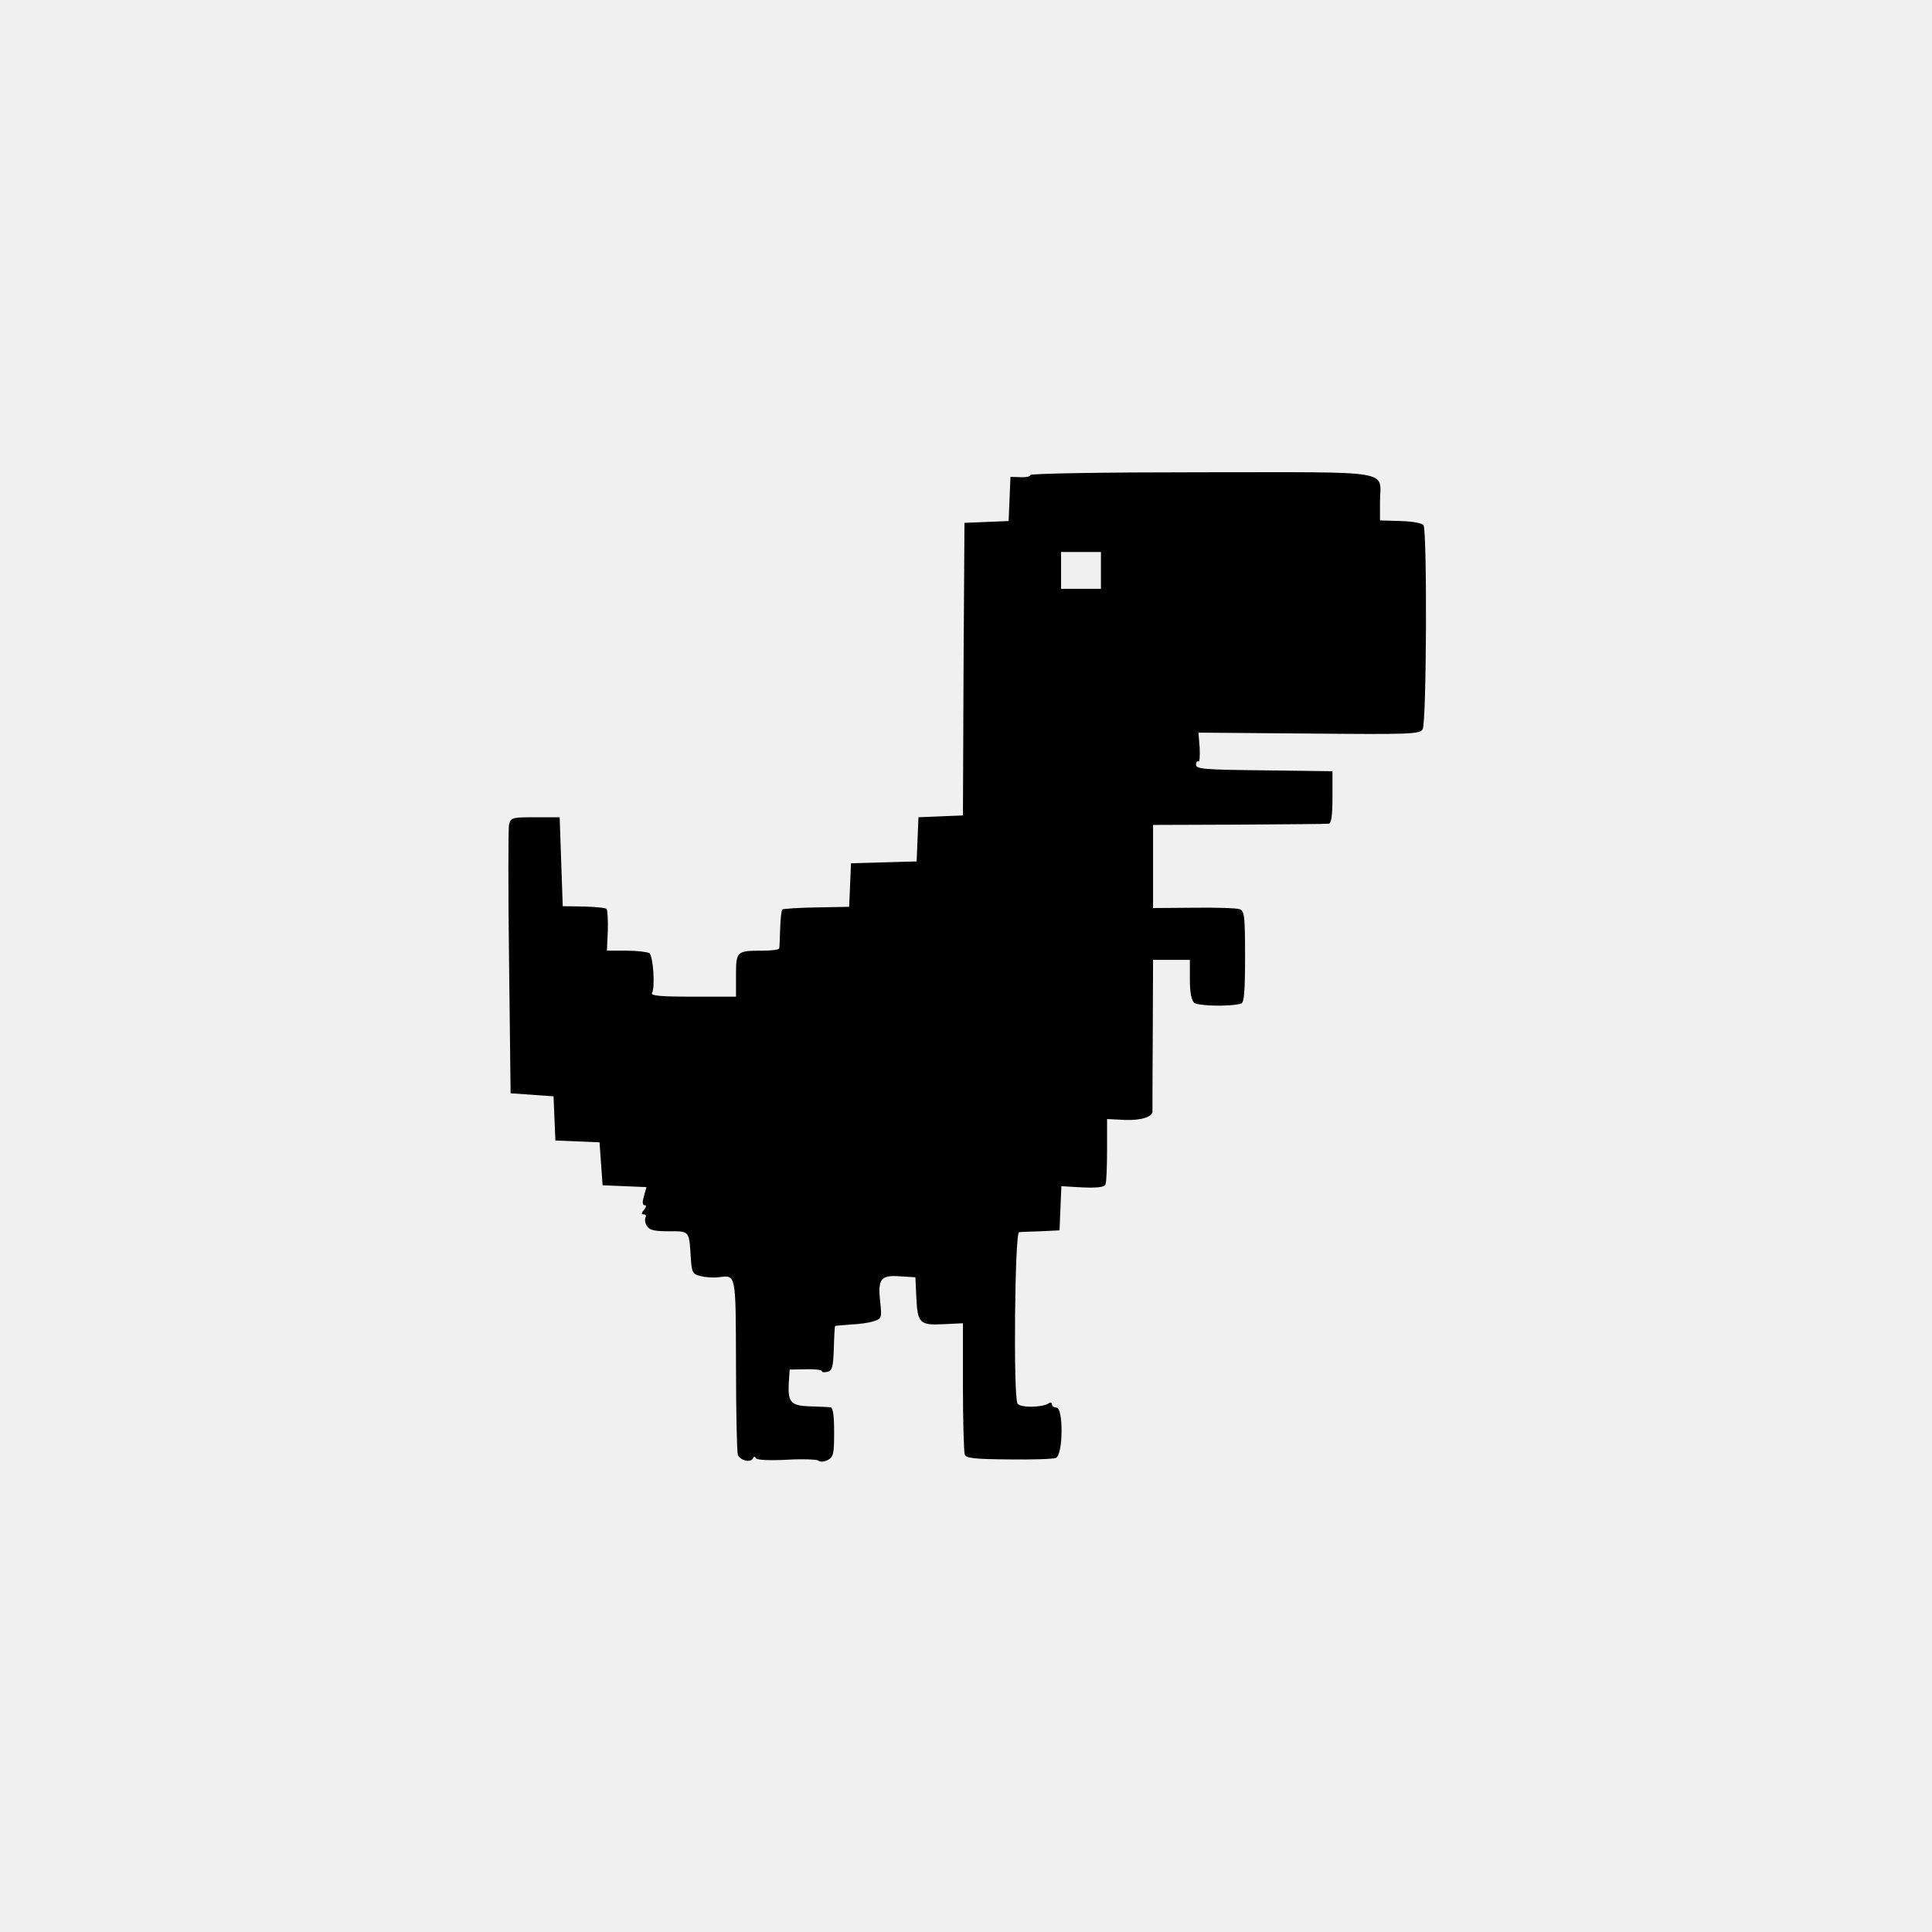
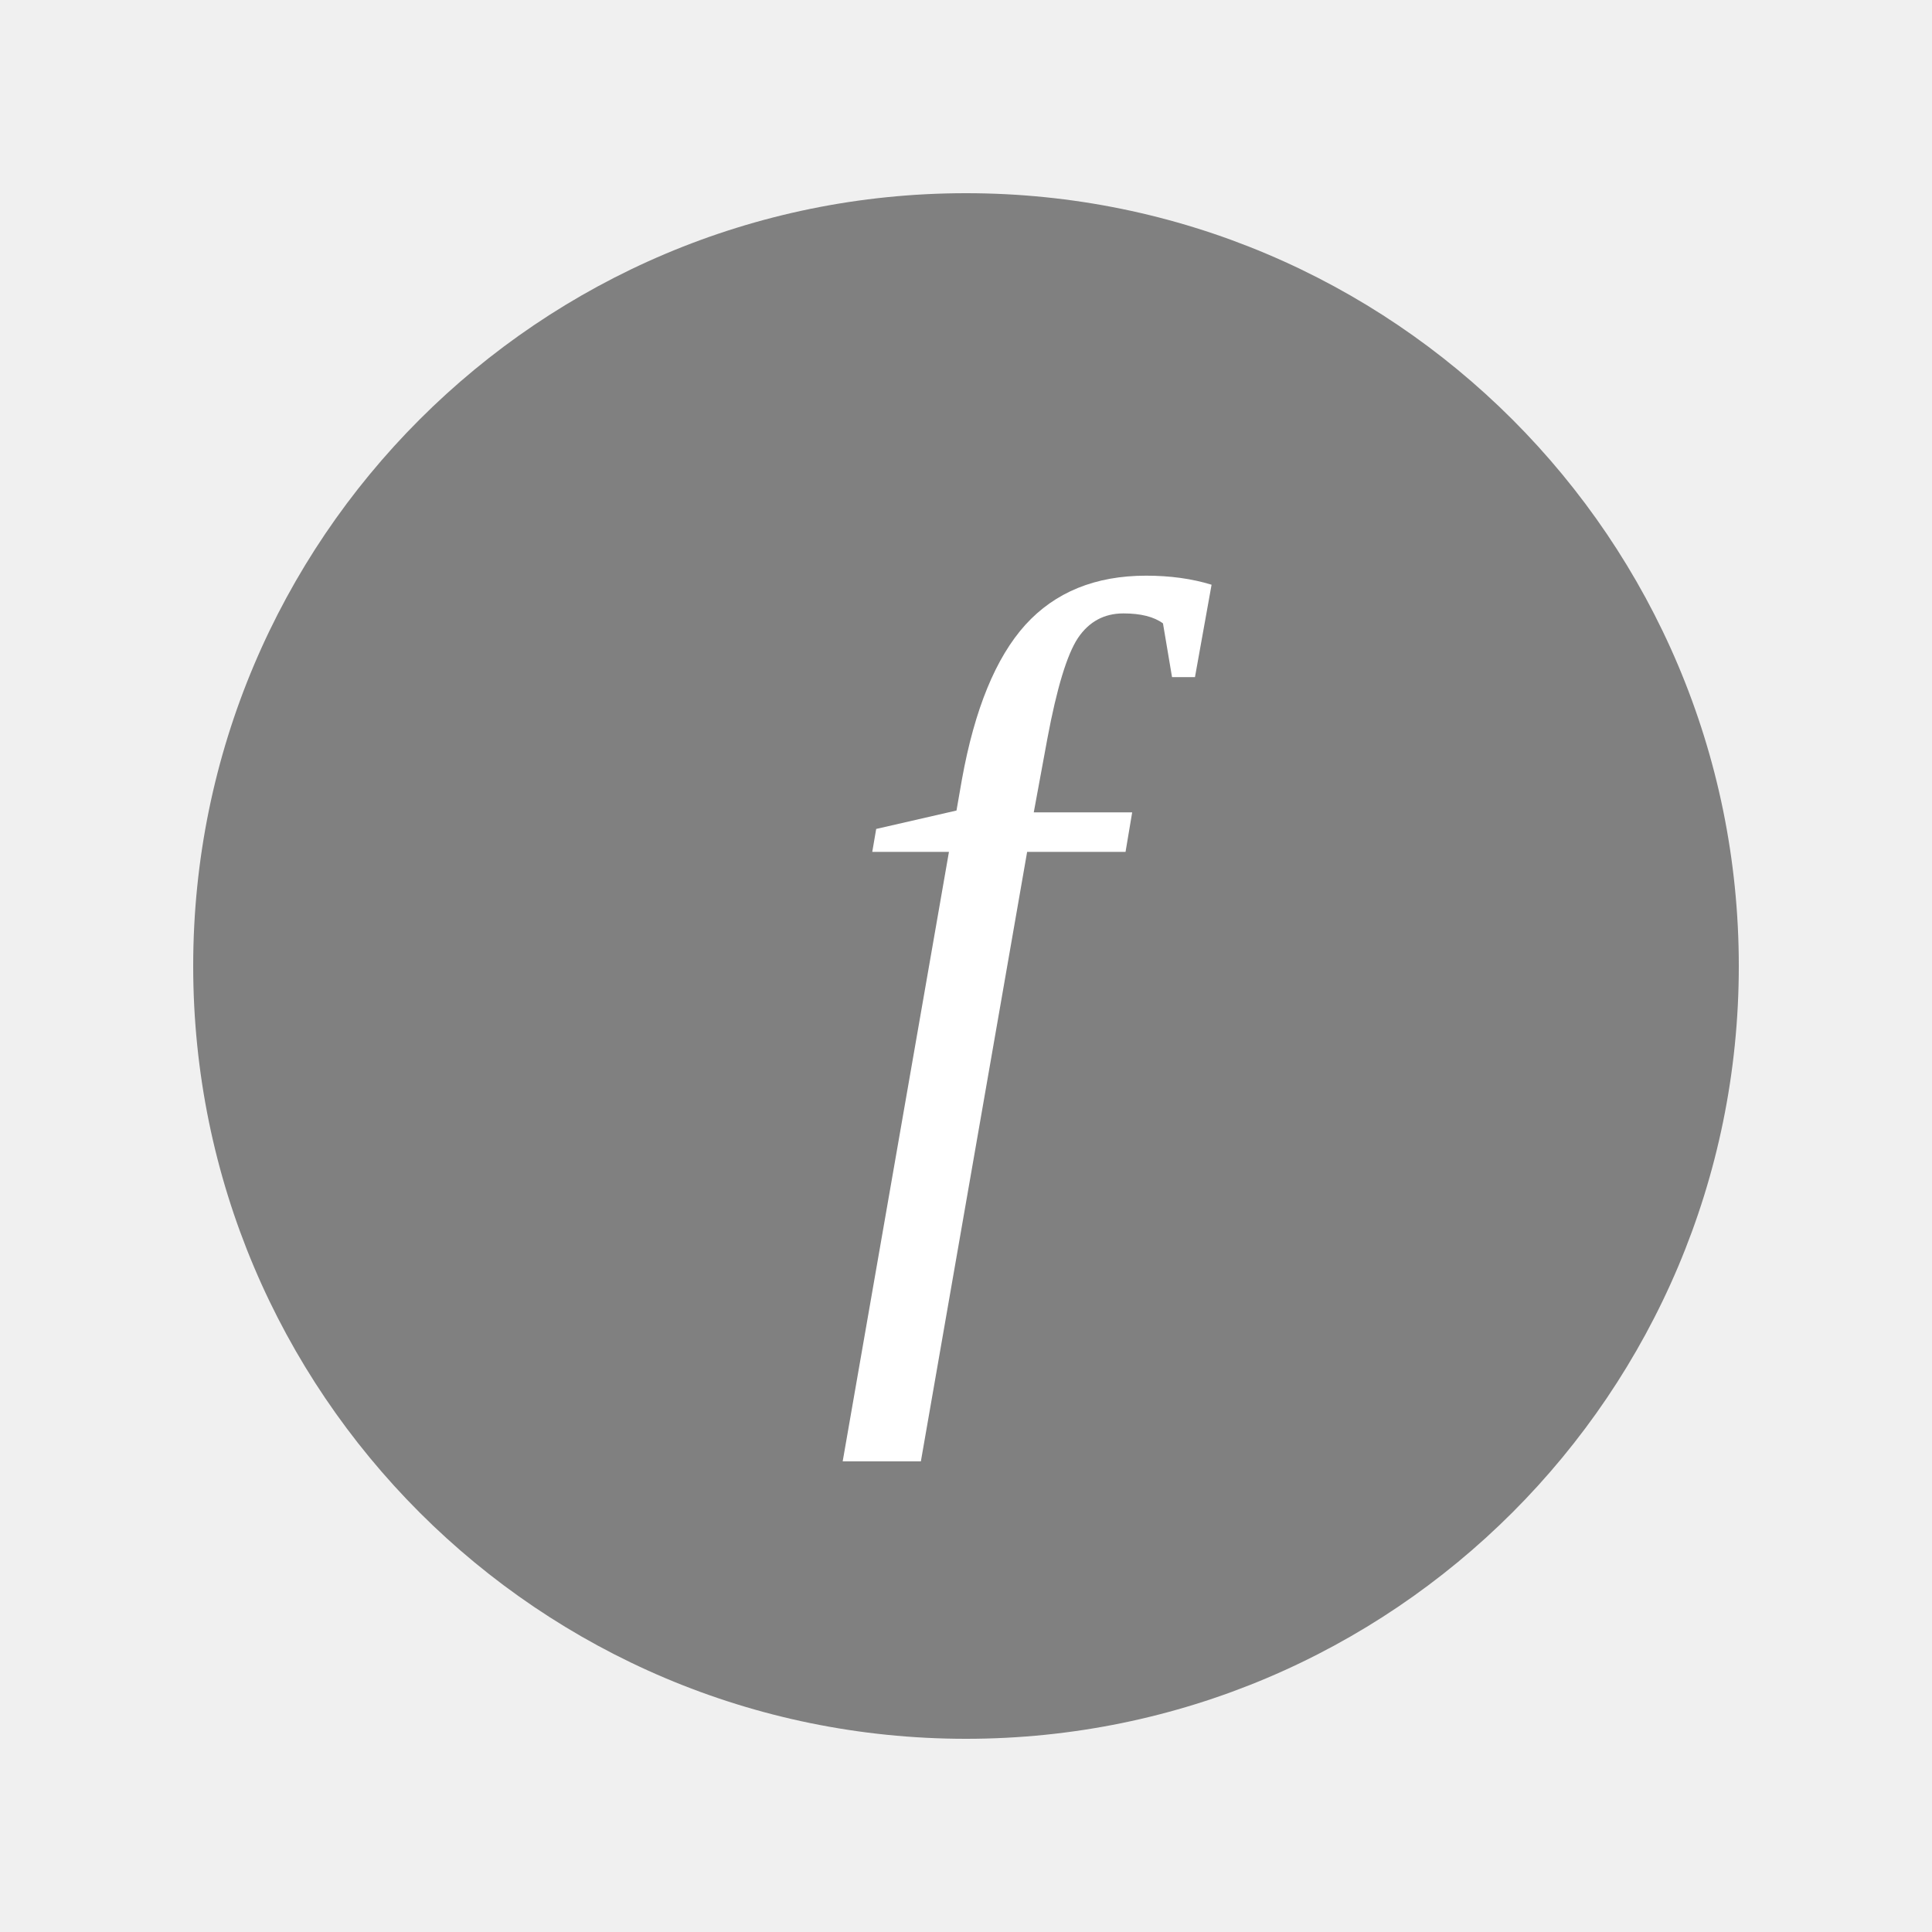
- <svg xmlns="http://www.w3.org/2000/svg" version="1.0" width="630pt" height="630pt" viewBox="0 0 630 630" preserveAspectRatio="xMidYMid meet">
-   <g transform="translate(0,630) scale(0.1,-0.1)" fill="#000000" stroke="none">
-     <path d="M3360 4751 c0 -5 -15 -8 -32 -7 l-33 1 -3 -72 -3 -72 -72 -3 -72 -3 -3 -477 -2 -477 -73 -3 -72 -3 -3 -72 -3 -72 -107 -3 -107 -3 -3 -71 -3 -71 -107 -2 c-58 -1 -108 -4 -111 -7 -3 -2 -6 -30 -7 -62 -1 -31 -2 -60 -3 -64 0 -5 -25 -8 -55 -8 -84 0 -86 -2 -86 -81 l0 -69 -141 0 c-105 0 -138 3 -133 12 11 18 4 122 -9 130 -7 4 -40 8 -75 8 l-63 0 3 64 c1 36 -1 68 -4 72 -4 4 -38 7 -75 8 l-68 1 -5 145 -5 145 -80 0 c-74 0 -79 -1 -85 -23 -3 -13 -3 -215 0 -450 l5 -427 70 -5 70 -5 3 -72 3 -72 72 -3 72 -3 5 -70 5 -70 72 -3 71 -3 -8 -29 c-6 -20 -5 -30 2 -30 6 0 6 -6 -2 -15 -9 -11 -9 -15 -1 -15 7 0 9 -4 6 -10 -3 -5 -2 -18 4 -27 8 -14 23 -18 72 -18 69 0 66 4 72 -93 3 -41 6 -47 31 -53 15 -4 41 -6 58 -4 59 7 57 18 58 -286 0 -153 3 -285 6 -293 7 -18 41 -27 49 -12 3 7 7 7 10 1 3 -6 42 -8 101 -5 52 3 99 1 103 -3 5 -5 18 -4 30 2 19 10 21 21 21 91 0 57 -4 80 -12 81 -7 1 -37 2 -66 3 -63 2 -73 13 -70 75 l3 45 53 1 c28 1 52 -2 52 -6 0 -4 8 -5 19 -2 15 4 18 16 20 76 1 39 3 72 4 73 1 1 25 3 52 5 28 1 61 6 75 11 25 8 26 11 20 64 -8 74 2 87 66 82 l49 -3 3 -65 c4 -85 11 -92 89 -88 l63 3 0 -207 c0 -113 3 -213 6 -221 4 -12 31 -15 143 -16 76 -1 145 1 154 5 24 9 25 164 2 164 -8 0 -15 5 -15 11 0 6 -5 7 -12 2 -22 -13 -91 -14 -100 0 -14 21 -9 557 5 559 7 1 39 2 72 3 l60 3 3 72 3 72 69 -4 c51 -2 71 1 75 10 3 8 5 59 5 113 l0 100 59 -3 c54 -2 92 11 89 30 0 4 0 116 1 250 l1 242 60 0 60 0 0 -64 c0 -43 5 -67 14 -76 14 -11 124 -13 154 -2 9 3 12 43 12 152 0 131 -2 149 -17 155 -10 4 -78 6 -150 5 l-133 -1 0 135 0 136 280 1 c154 1 286 2 293 3 8 1 12 25 12 86 l0 85 -222 3 c-193 2 -223 4 -223 18 0 8 3 13 8 11 4 -3 5 17 4 44 l-4 50 360 -3 c333 -3 361 -2 371 14 13 20 15 645 3 665 -4 7 -36 13 -75 14 l-67 2 0 59 c0 108 60 98 -580 98 -324 0 -560 -4 -560 -9z m230 -311 l0 -60 -65 0 -65 0 0 60 0 60 65 0 65 0 0 -60z" />
-   </g>
+ <svg xmlns="http://www.w3.org/2000/svg" viewBox="0 0 100 100">
+   <circle cx="50" cy="50" r="40" fill="#808080" />
+   <text x="50" y="65" font-family="Times New Roman, serif" font-size="50" fill="white" text-anchor="middle" font-style="italic">f</text>
</svg>
